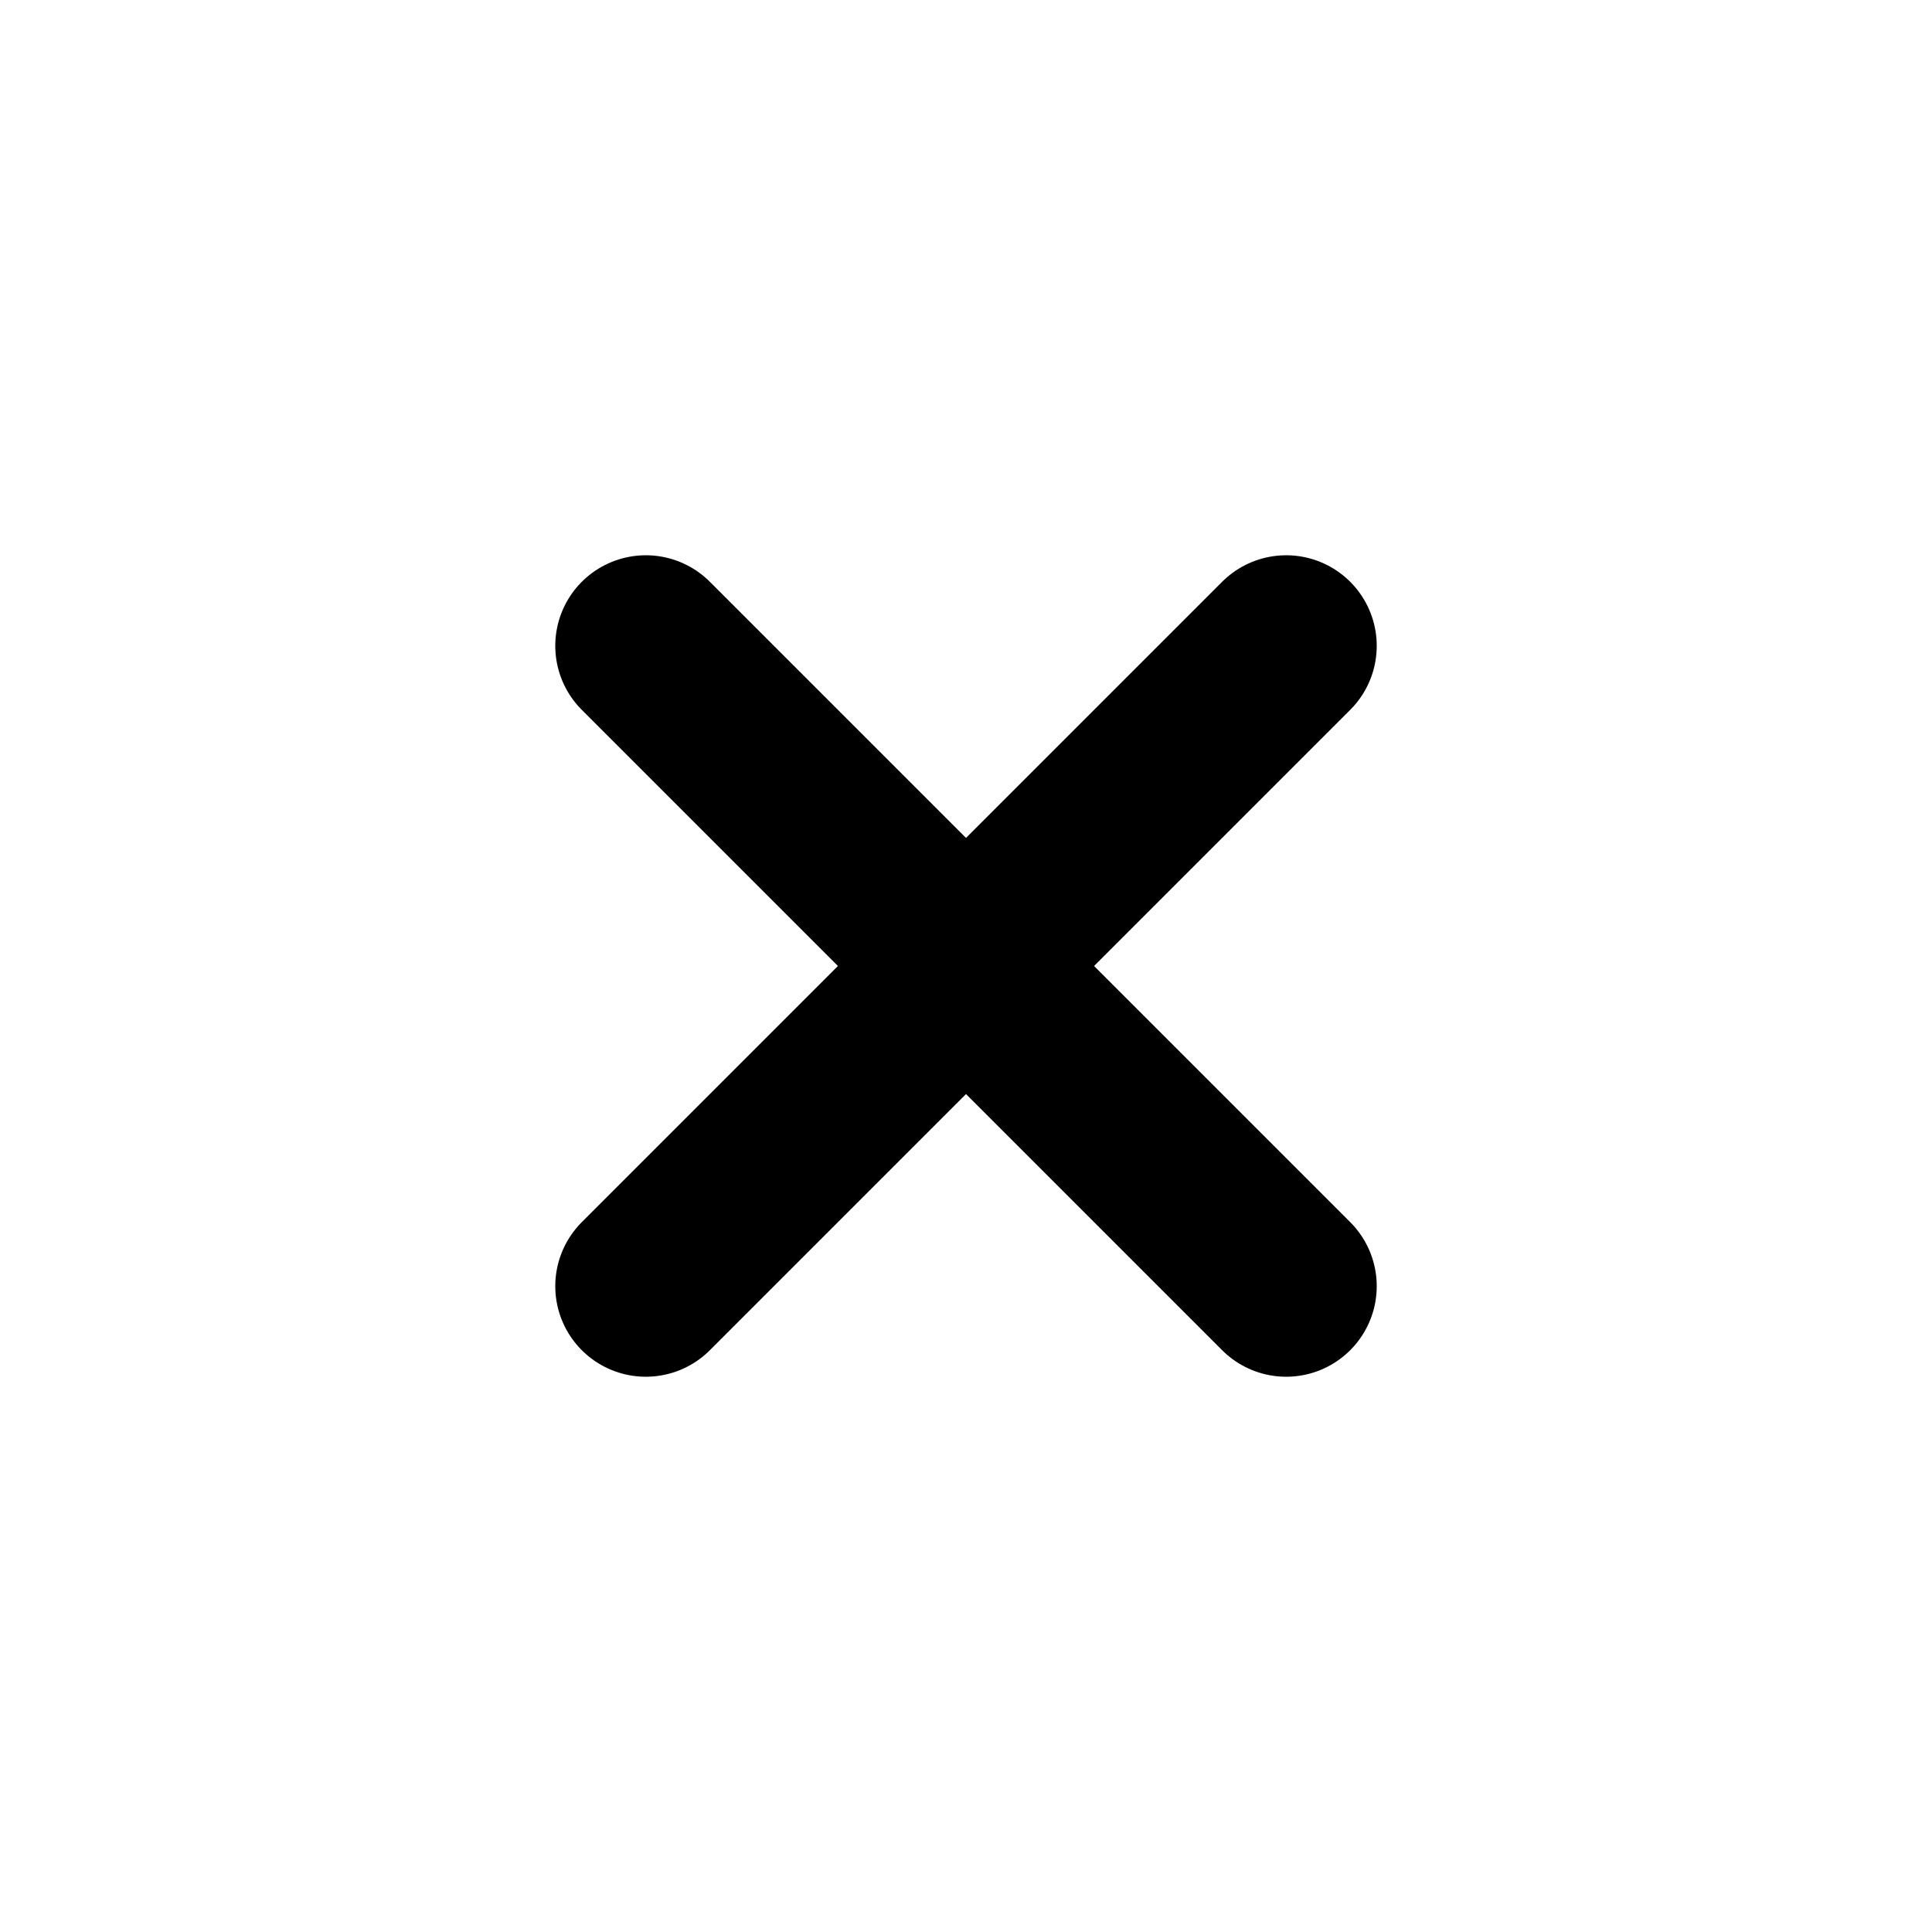
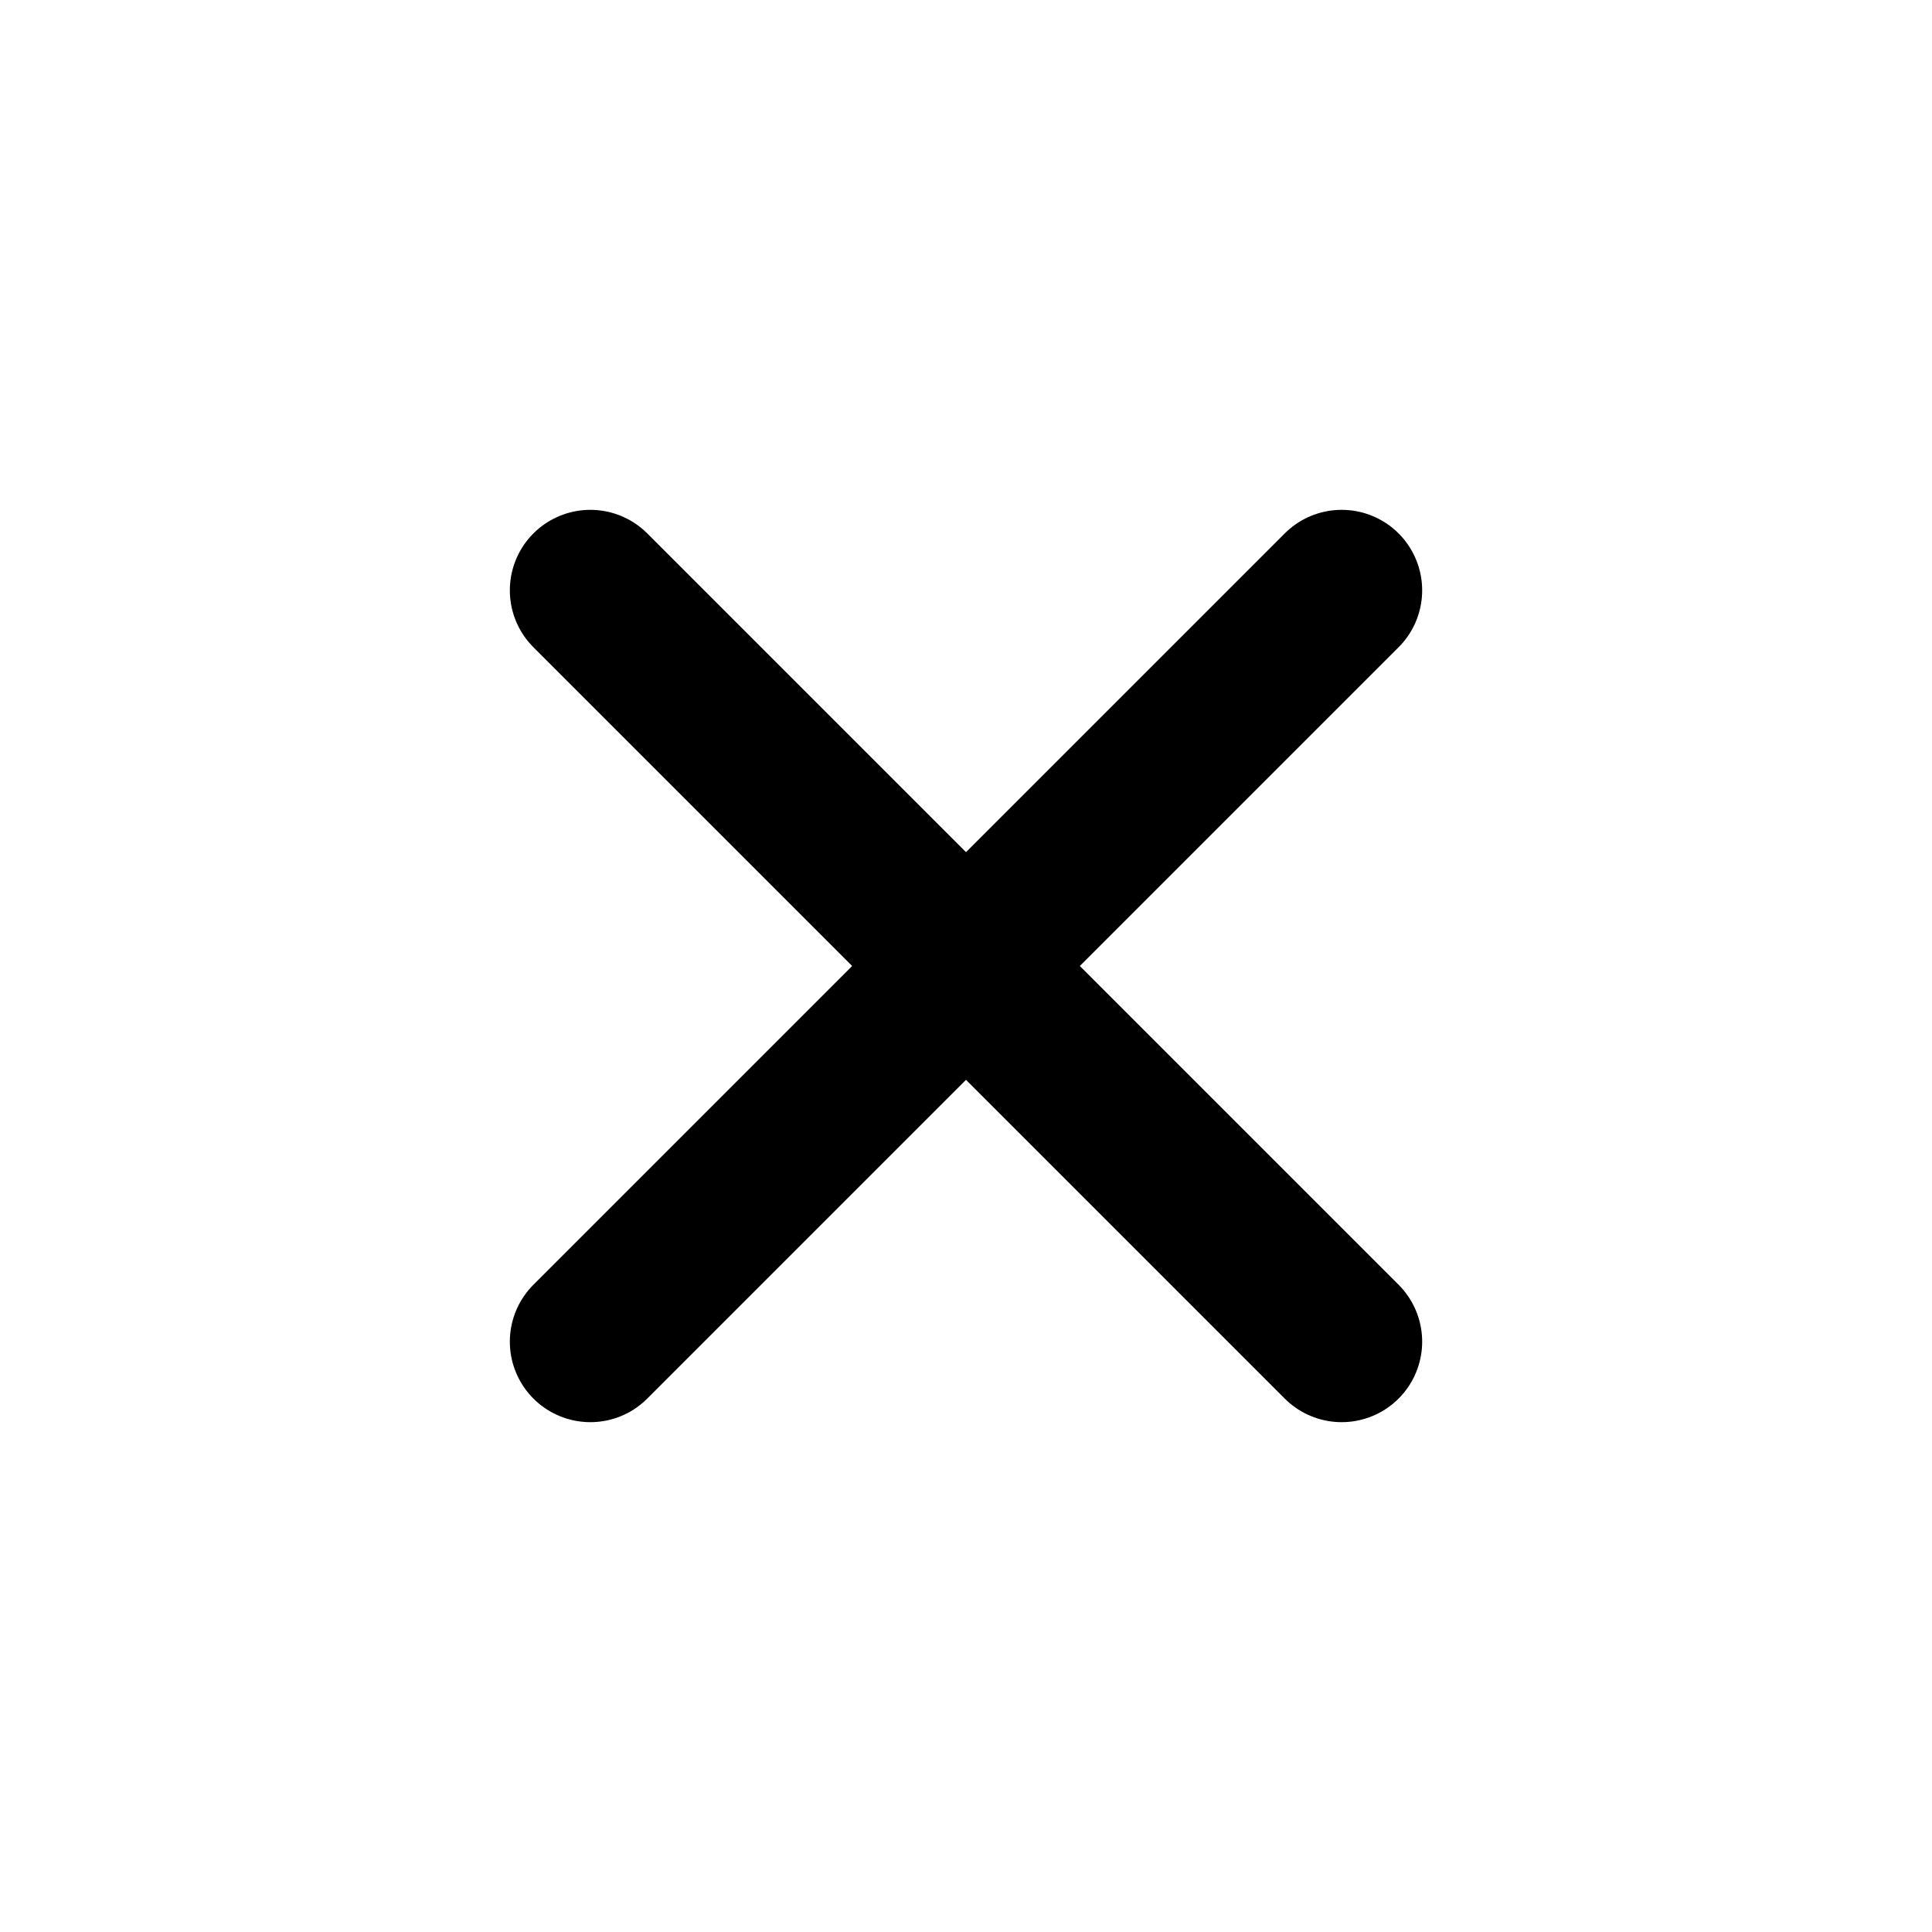
- <svg xmlns="http://www.w3.org/2000/svg" width="32" height="32" viewBox="0 0 32 32" fill="none">
-   <path d="M21.303 10.697L10.697 21.303" stroke="currentColor" stroke-width="3" stroke-linecap="round" />
-   <path d="M10.697 10.697L21.303 21.303" stroke="currentColor" stroke-width="3" stroke-linecap="round" stroke-linejoin="round" />
+ <svg xmlns="http://www.w3.org/2000/svg" width="18" height="18" viewBox="0 0 18 18" fill="none">
+   <path d="M5.5 12.5L12.5 5.5" stroke="currentColor" stroke-width="1.5" stroke-linecap="round" />
+   <path d="M5.5 5.5L12.5 12.5" stroke="currentColor" stroke-width="1.5" stroke-linecap="round" stroke-linejoin="round" />
</svg>
